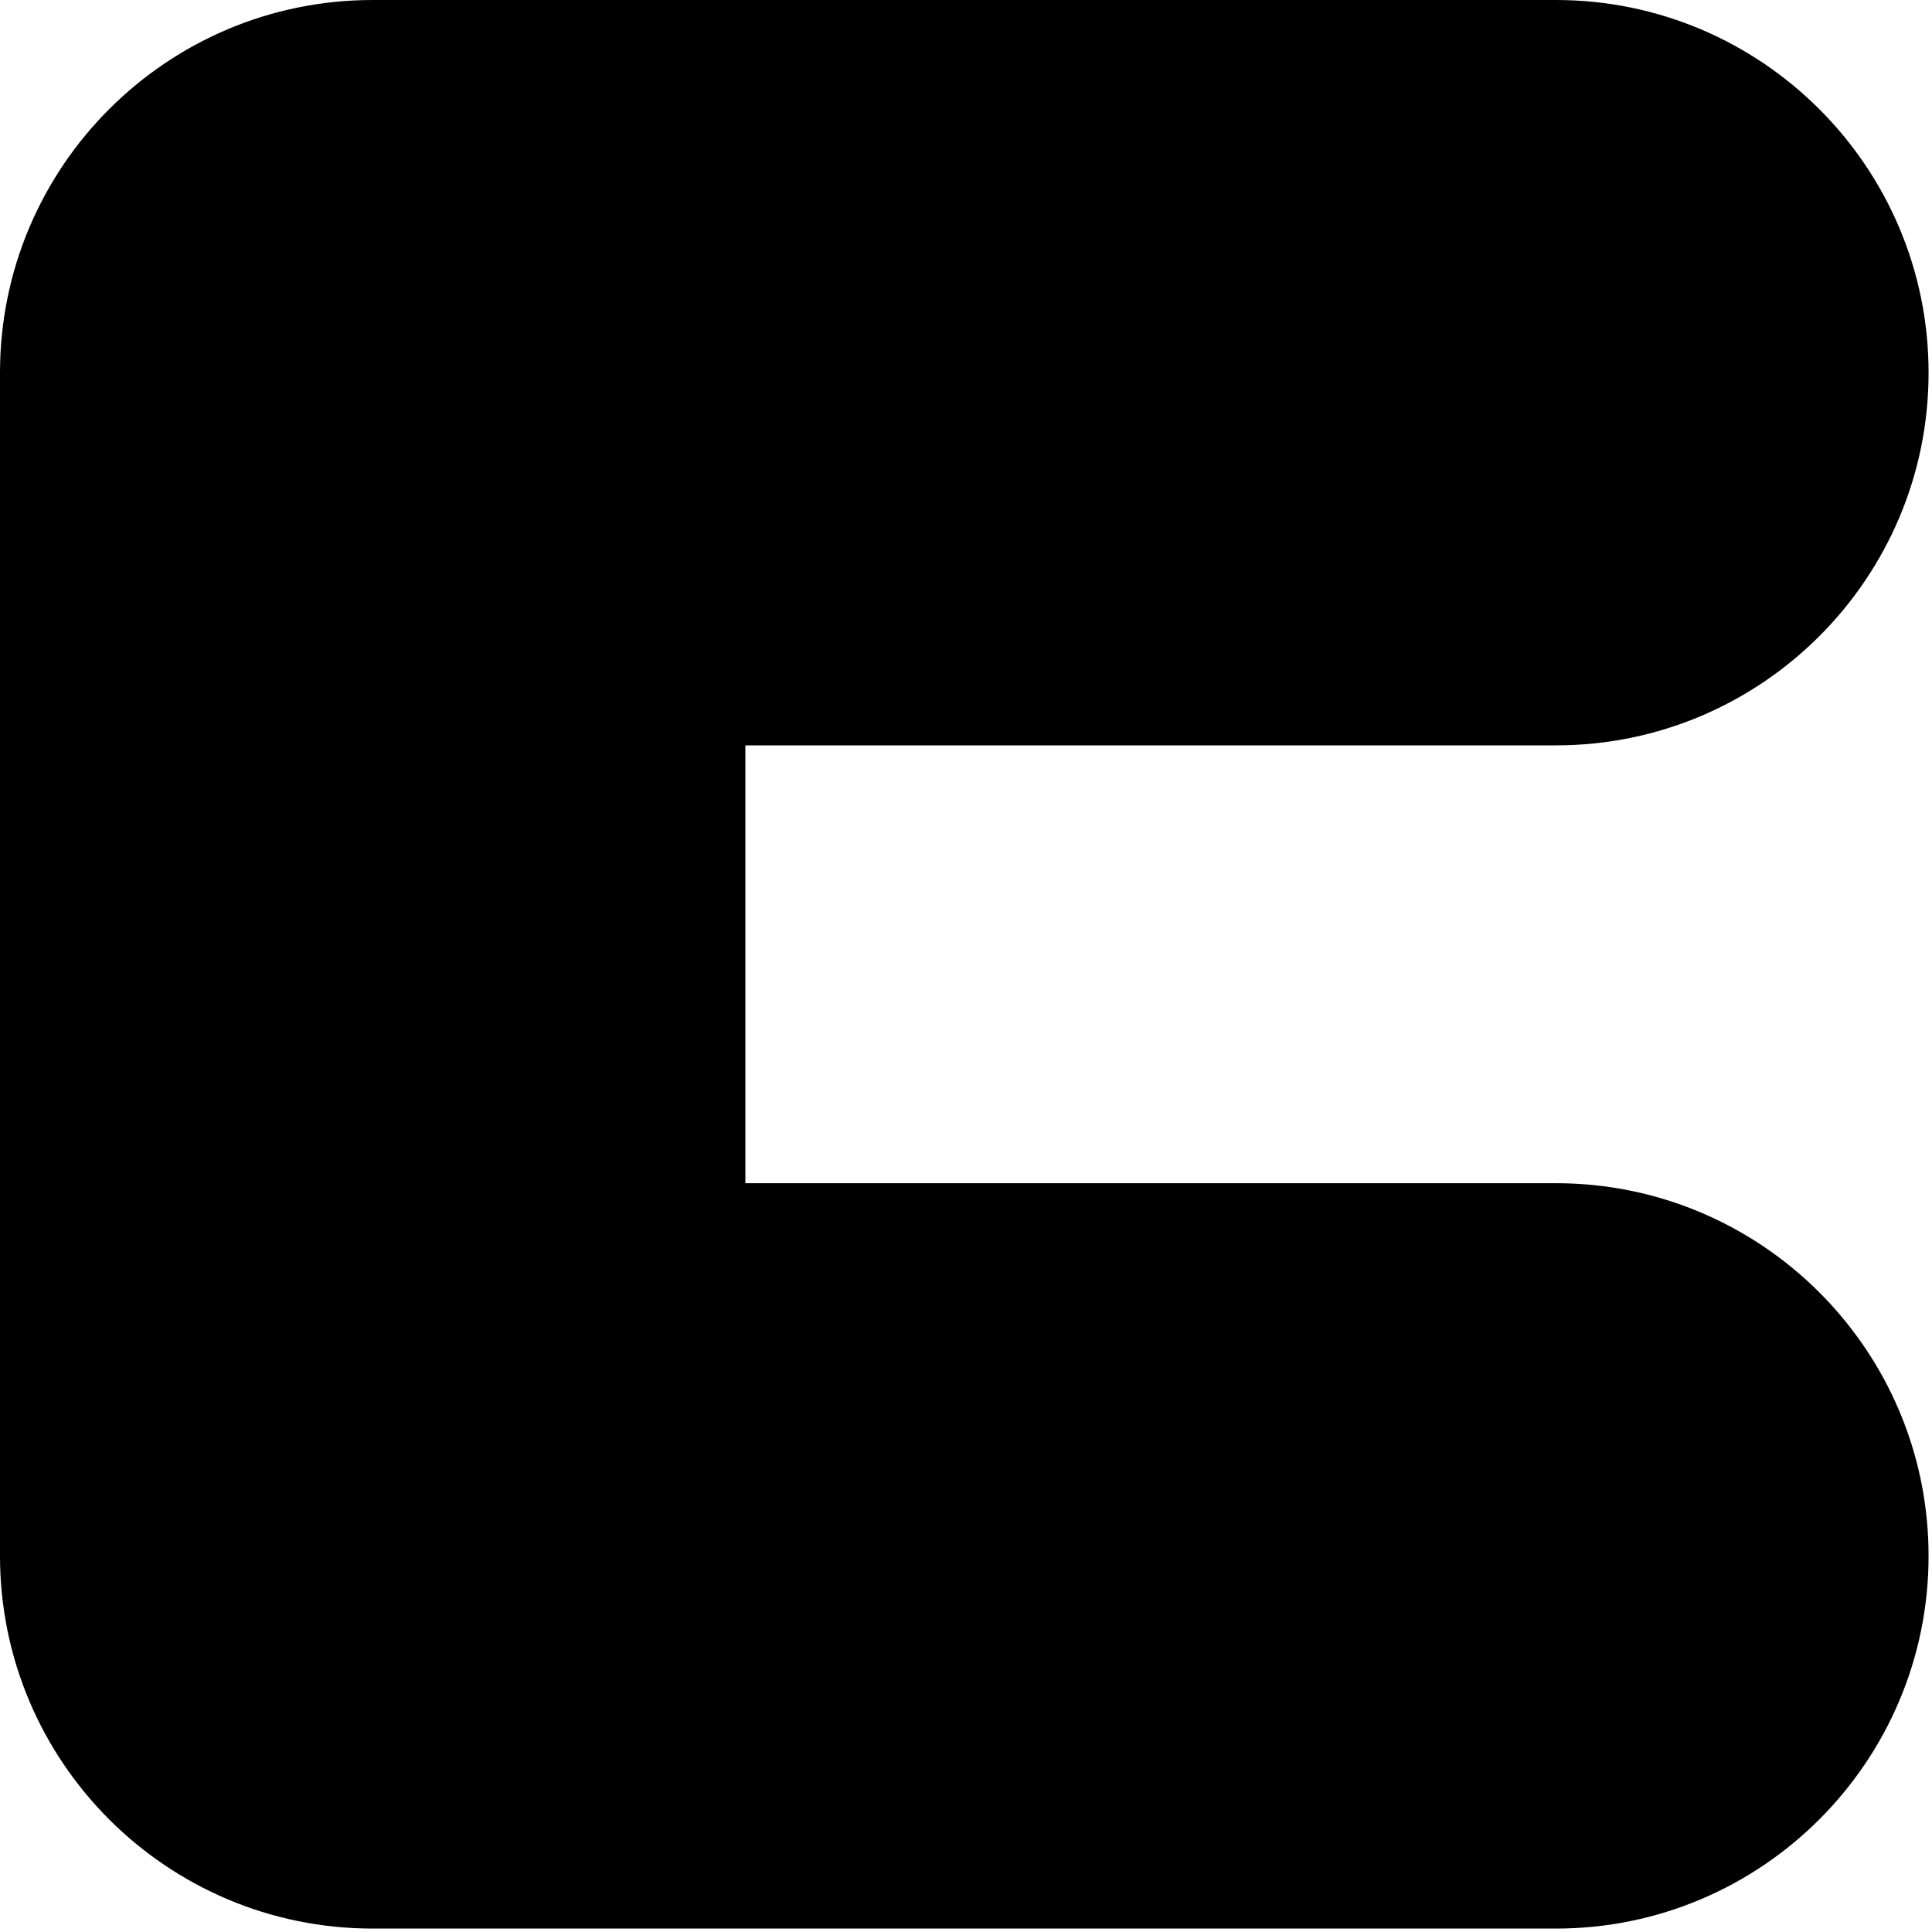
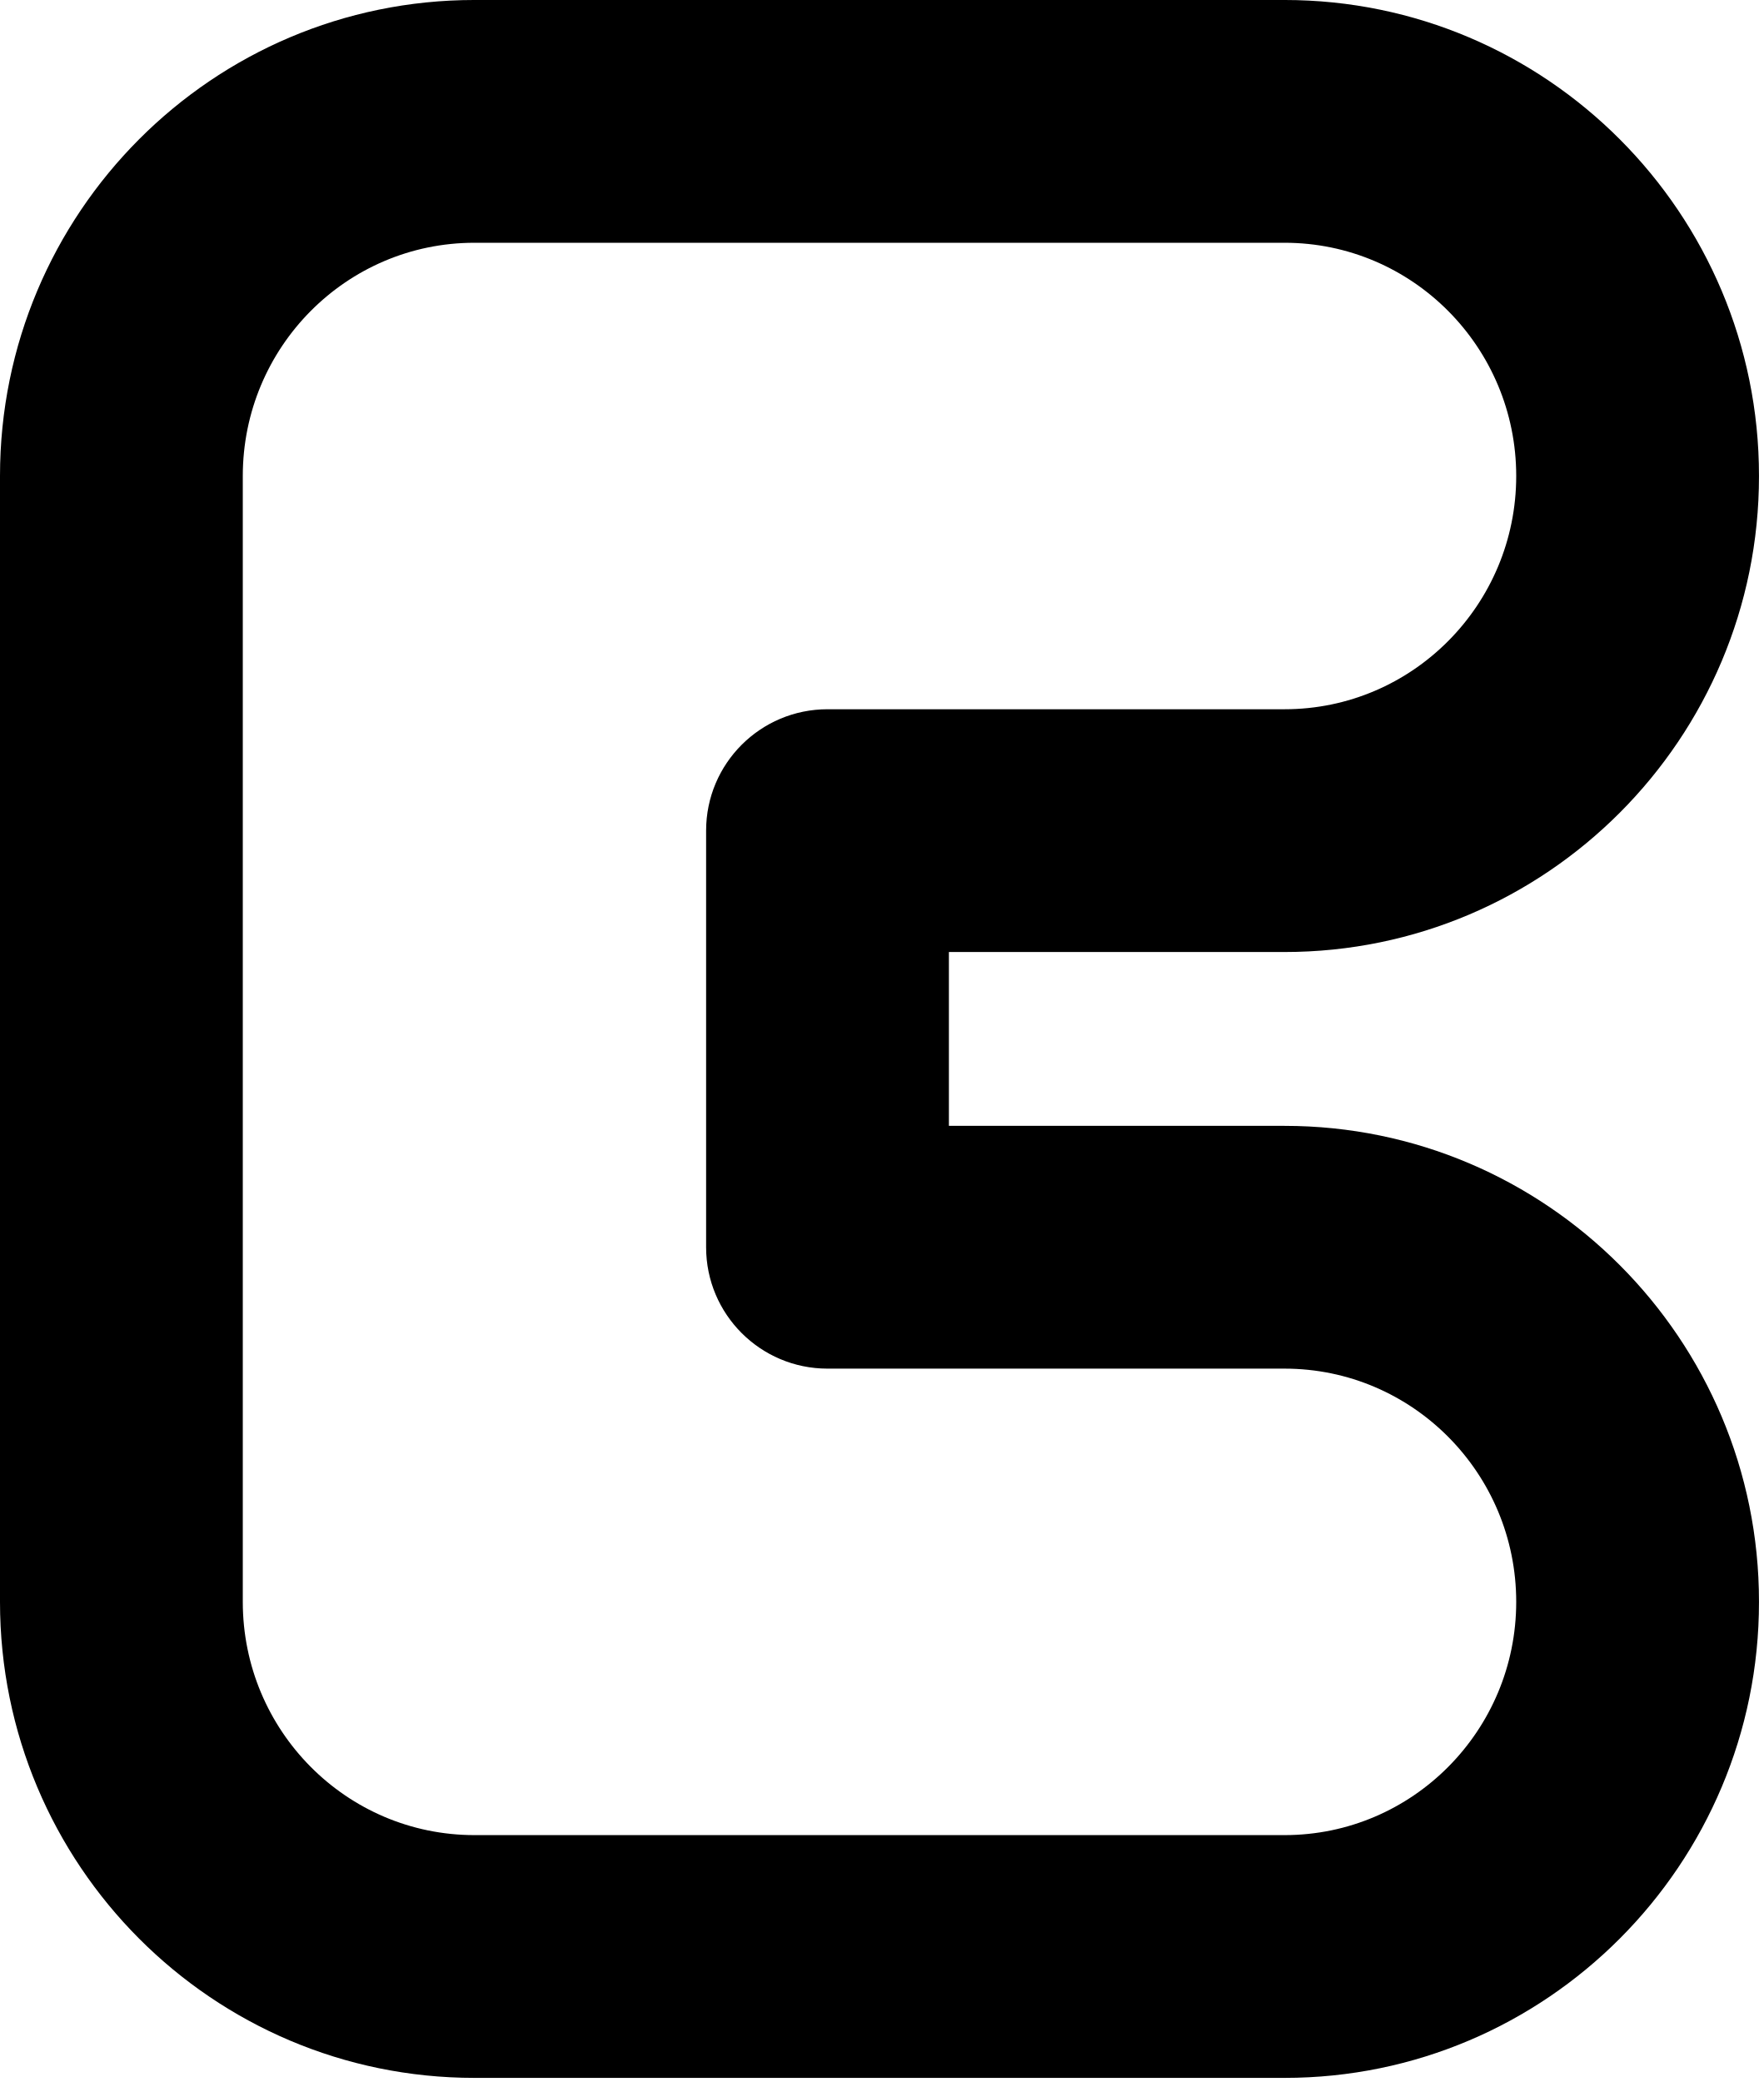
- <svg xmlns="http://www.w3.org/2000/svg" width="100%" height="100%" viewBox="0 0 270 270" version="1.1" xml:space="preserve" style="fill-rule:evenodd;clip-rule:evenodd;stroke-linejoin:round;stroke-miterlimit:2;">
-   <g transform="matrix(1,0,0,1,-231.3812,-2168.389)">
-     <g transform="matrix(1.166667,0,0,0.7,-267.7165,1062.992)">
-       <path d="M614.173,1815.359C638.812,1815.359 658.816,1848.699 658.816,1889.764C658.816,1930.829 638.812,1964.169 614.173,1964.169L472.441,1964.169C447.785,1964.169 427.798,1930.856 427.798,1889.764L427.798,1653.543C427.798,1612.451 447.785,1579.139 472.441,1579.139L614.173,1579.139C638.812,1579.139 658.816,1612.478 658.816,1653.543C658.816,1694.608 638.812,1727.948 614.173,1727.948L517.084,1727.948L517.084,1815.359L614.173,1815.359Z" />
+ <svg xmlns="http://www.w3.org/2000/svg" width="100%" height="100%" viewBox="0 0 227 268" version="1.1" xml:space="preserve" style="fill-rule:evenodd;clip-rule:evenodd;stroke-linejoin:round;stroke-miterlimit:2;">
+   <g transform="matrix(1,0,0,1,-514.2586,-2346.58)">
+     <g transform="matrix(1.017912,0,0,0.613512,94.42287,1393.384)">
+       <path d="M574.877,1789.891C607.969,1789.891 634.87,1834.611 634.87,1889.764C634.87,1944.917 607.969,1989.637 574.877,1989.637L472.441,1989.637C439.327,1989.637 412.448,1944.954 412.448,1889.764L412.448,1653.543C412.448,1598.353 439.327,1553.67 472.441,1553.67L574.877,1553.67C607.969,1553.67 634.87,1598.39 634.87,1653.543C634.87,1708.696 607.969,1753.416 574.877,1753.416L532.434,1753.416L532.434,1789.891L574.877,1789.891ZM574.877,1840.827L517.084,1840.827C508.606,1840.827 501.734,1829.425 501.734,1815.359L501.734,1727.948C501.734,1713.882 508.606,1702.48 517.084,1702.48L574.877,1702.48C591.063,1702.48 604.17,1680.521 604.17,1653.543C604.17,1626.566 591.063,1604.607 574.877,1604.607L472.441,1604.607C456.244,1604.607 443.148,1626.548 443.148,1653.543L443.148,1889.764C443.148,1916.759 456.244,1938.7 472.441,1938.7L574.877,1938.7C591.063,1938.7 604.17,1916.741 604.17,1889.764C604.17,1862.787 591.063,1840.827 574.877,1840.827Z" />
    </g>
  </g>
</svg>
